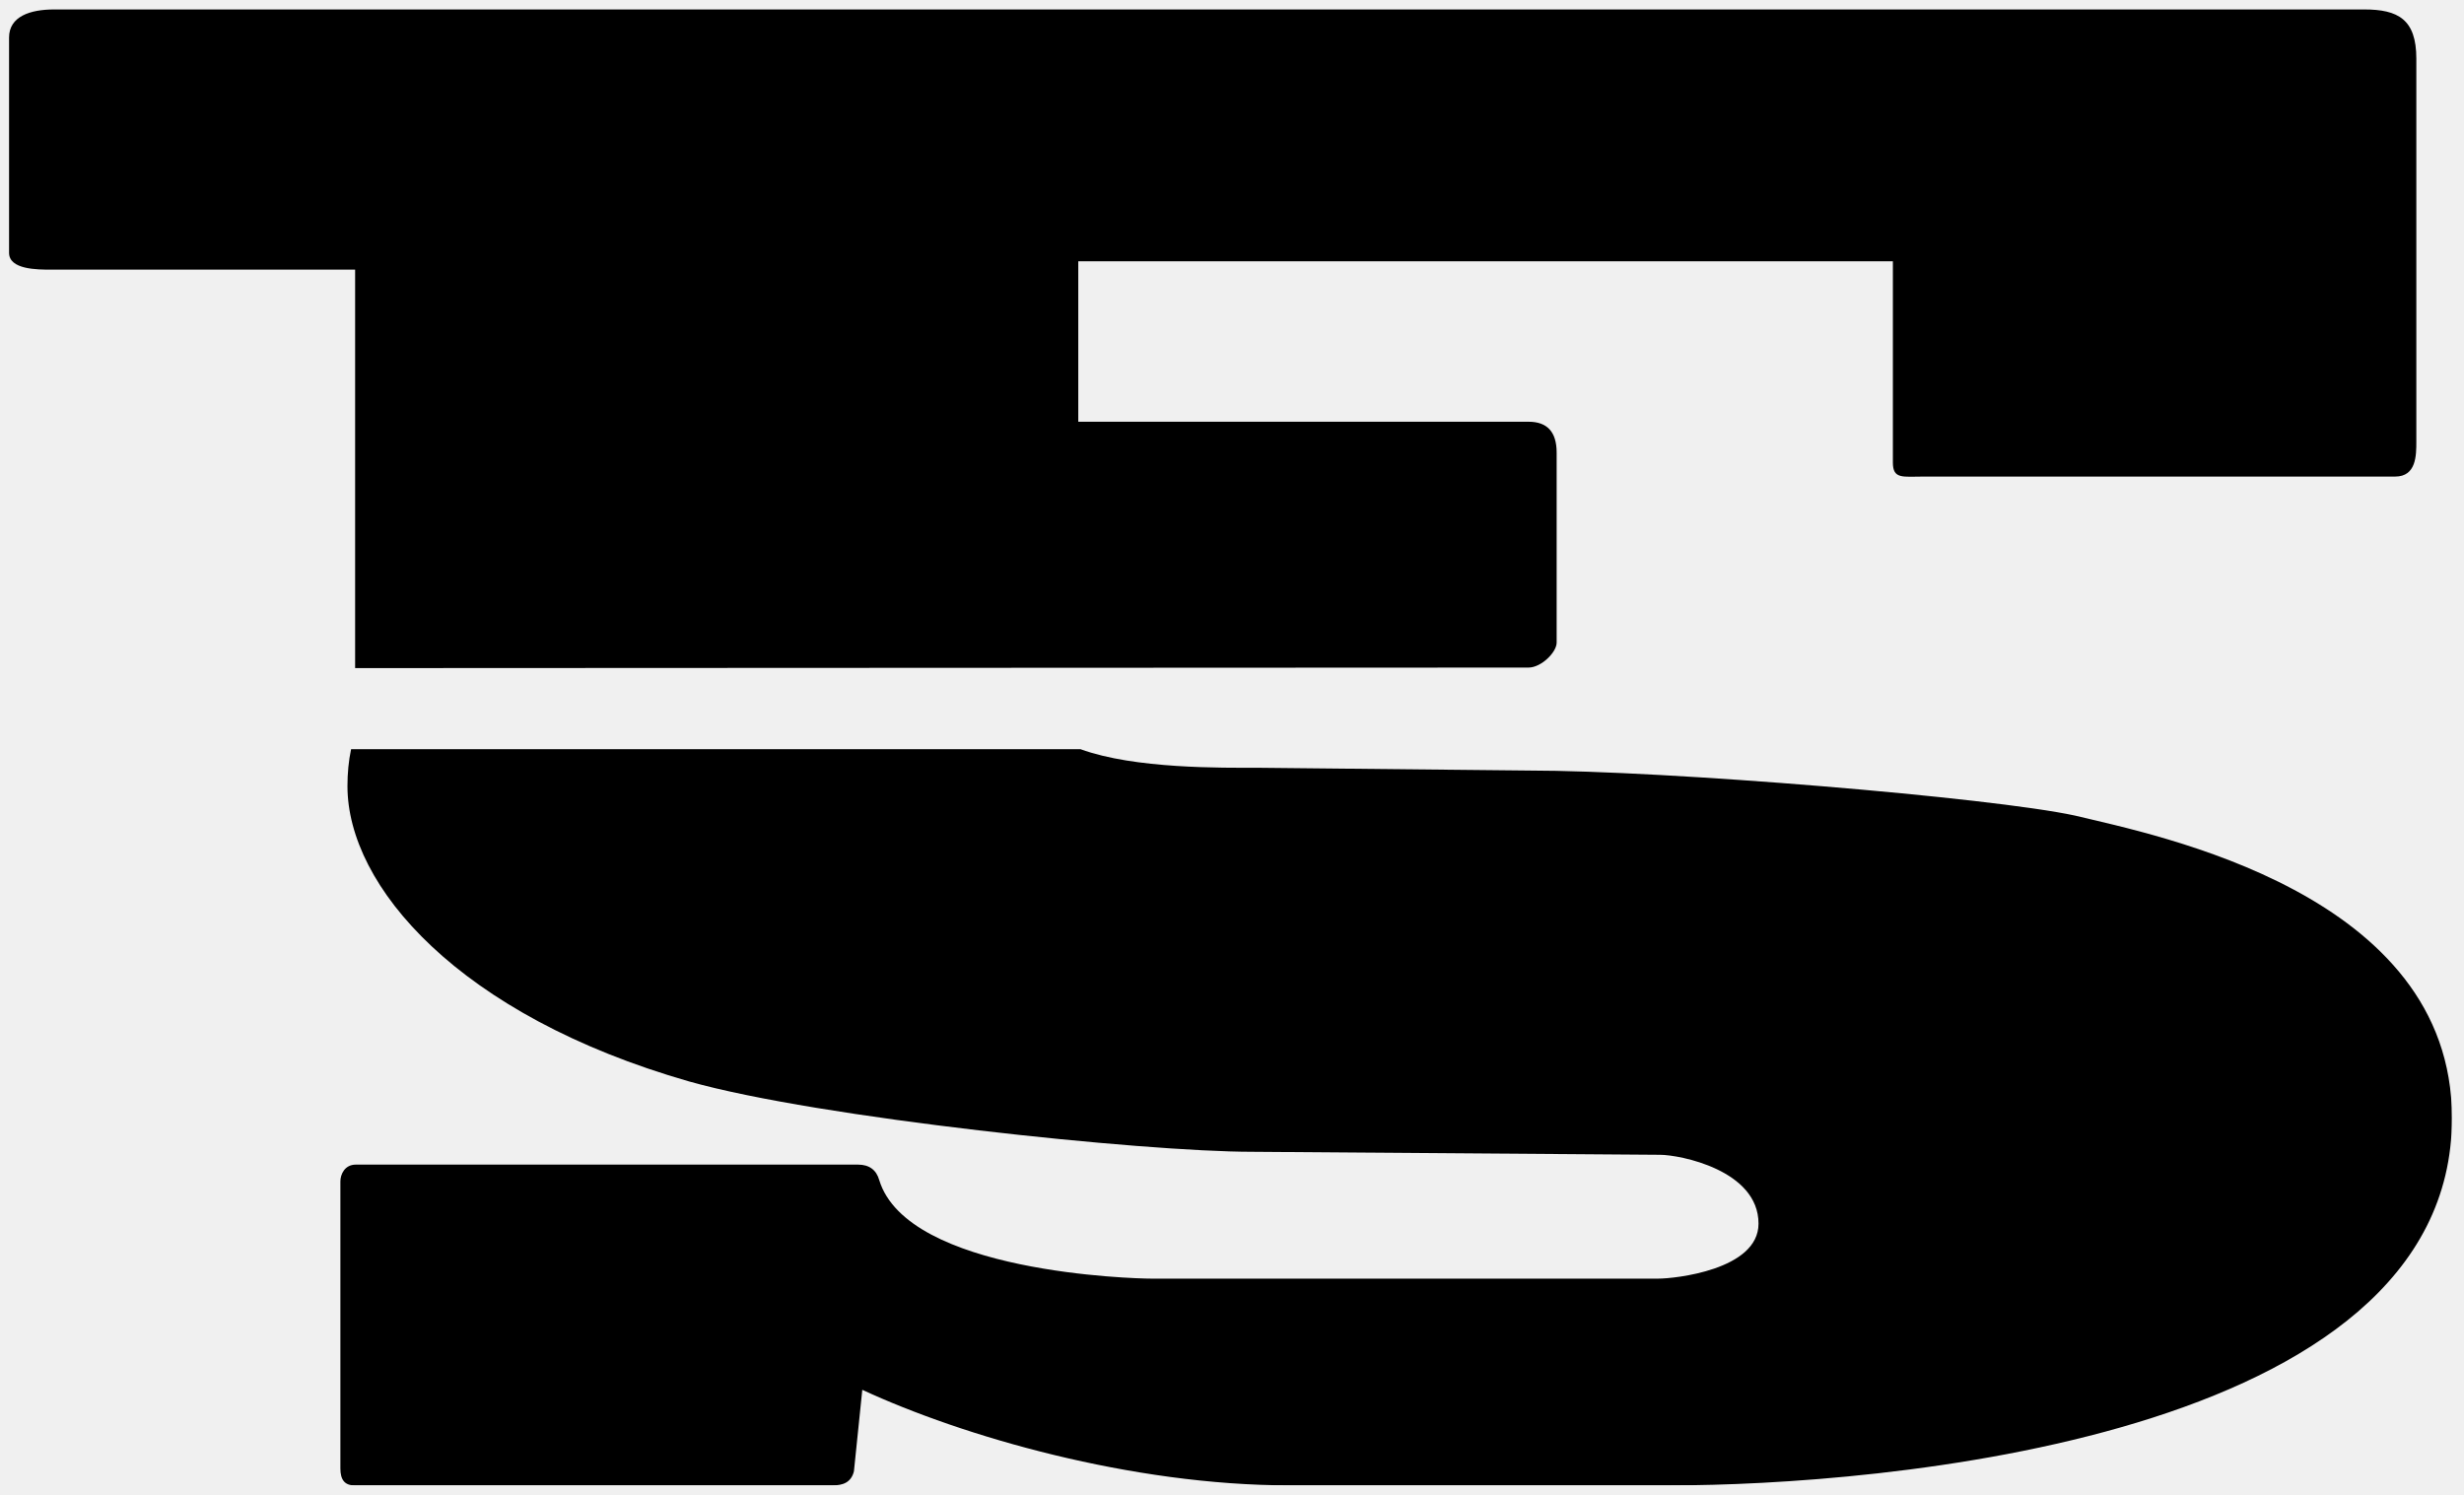
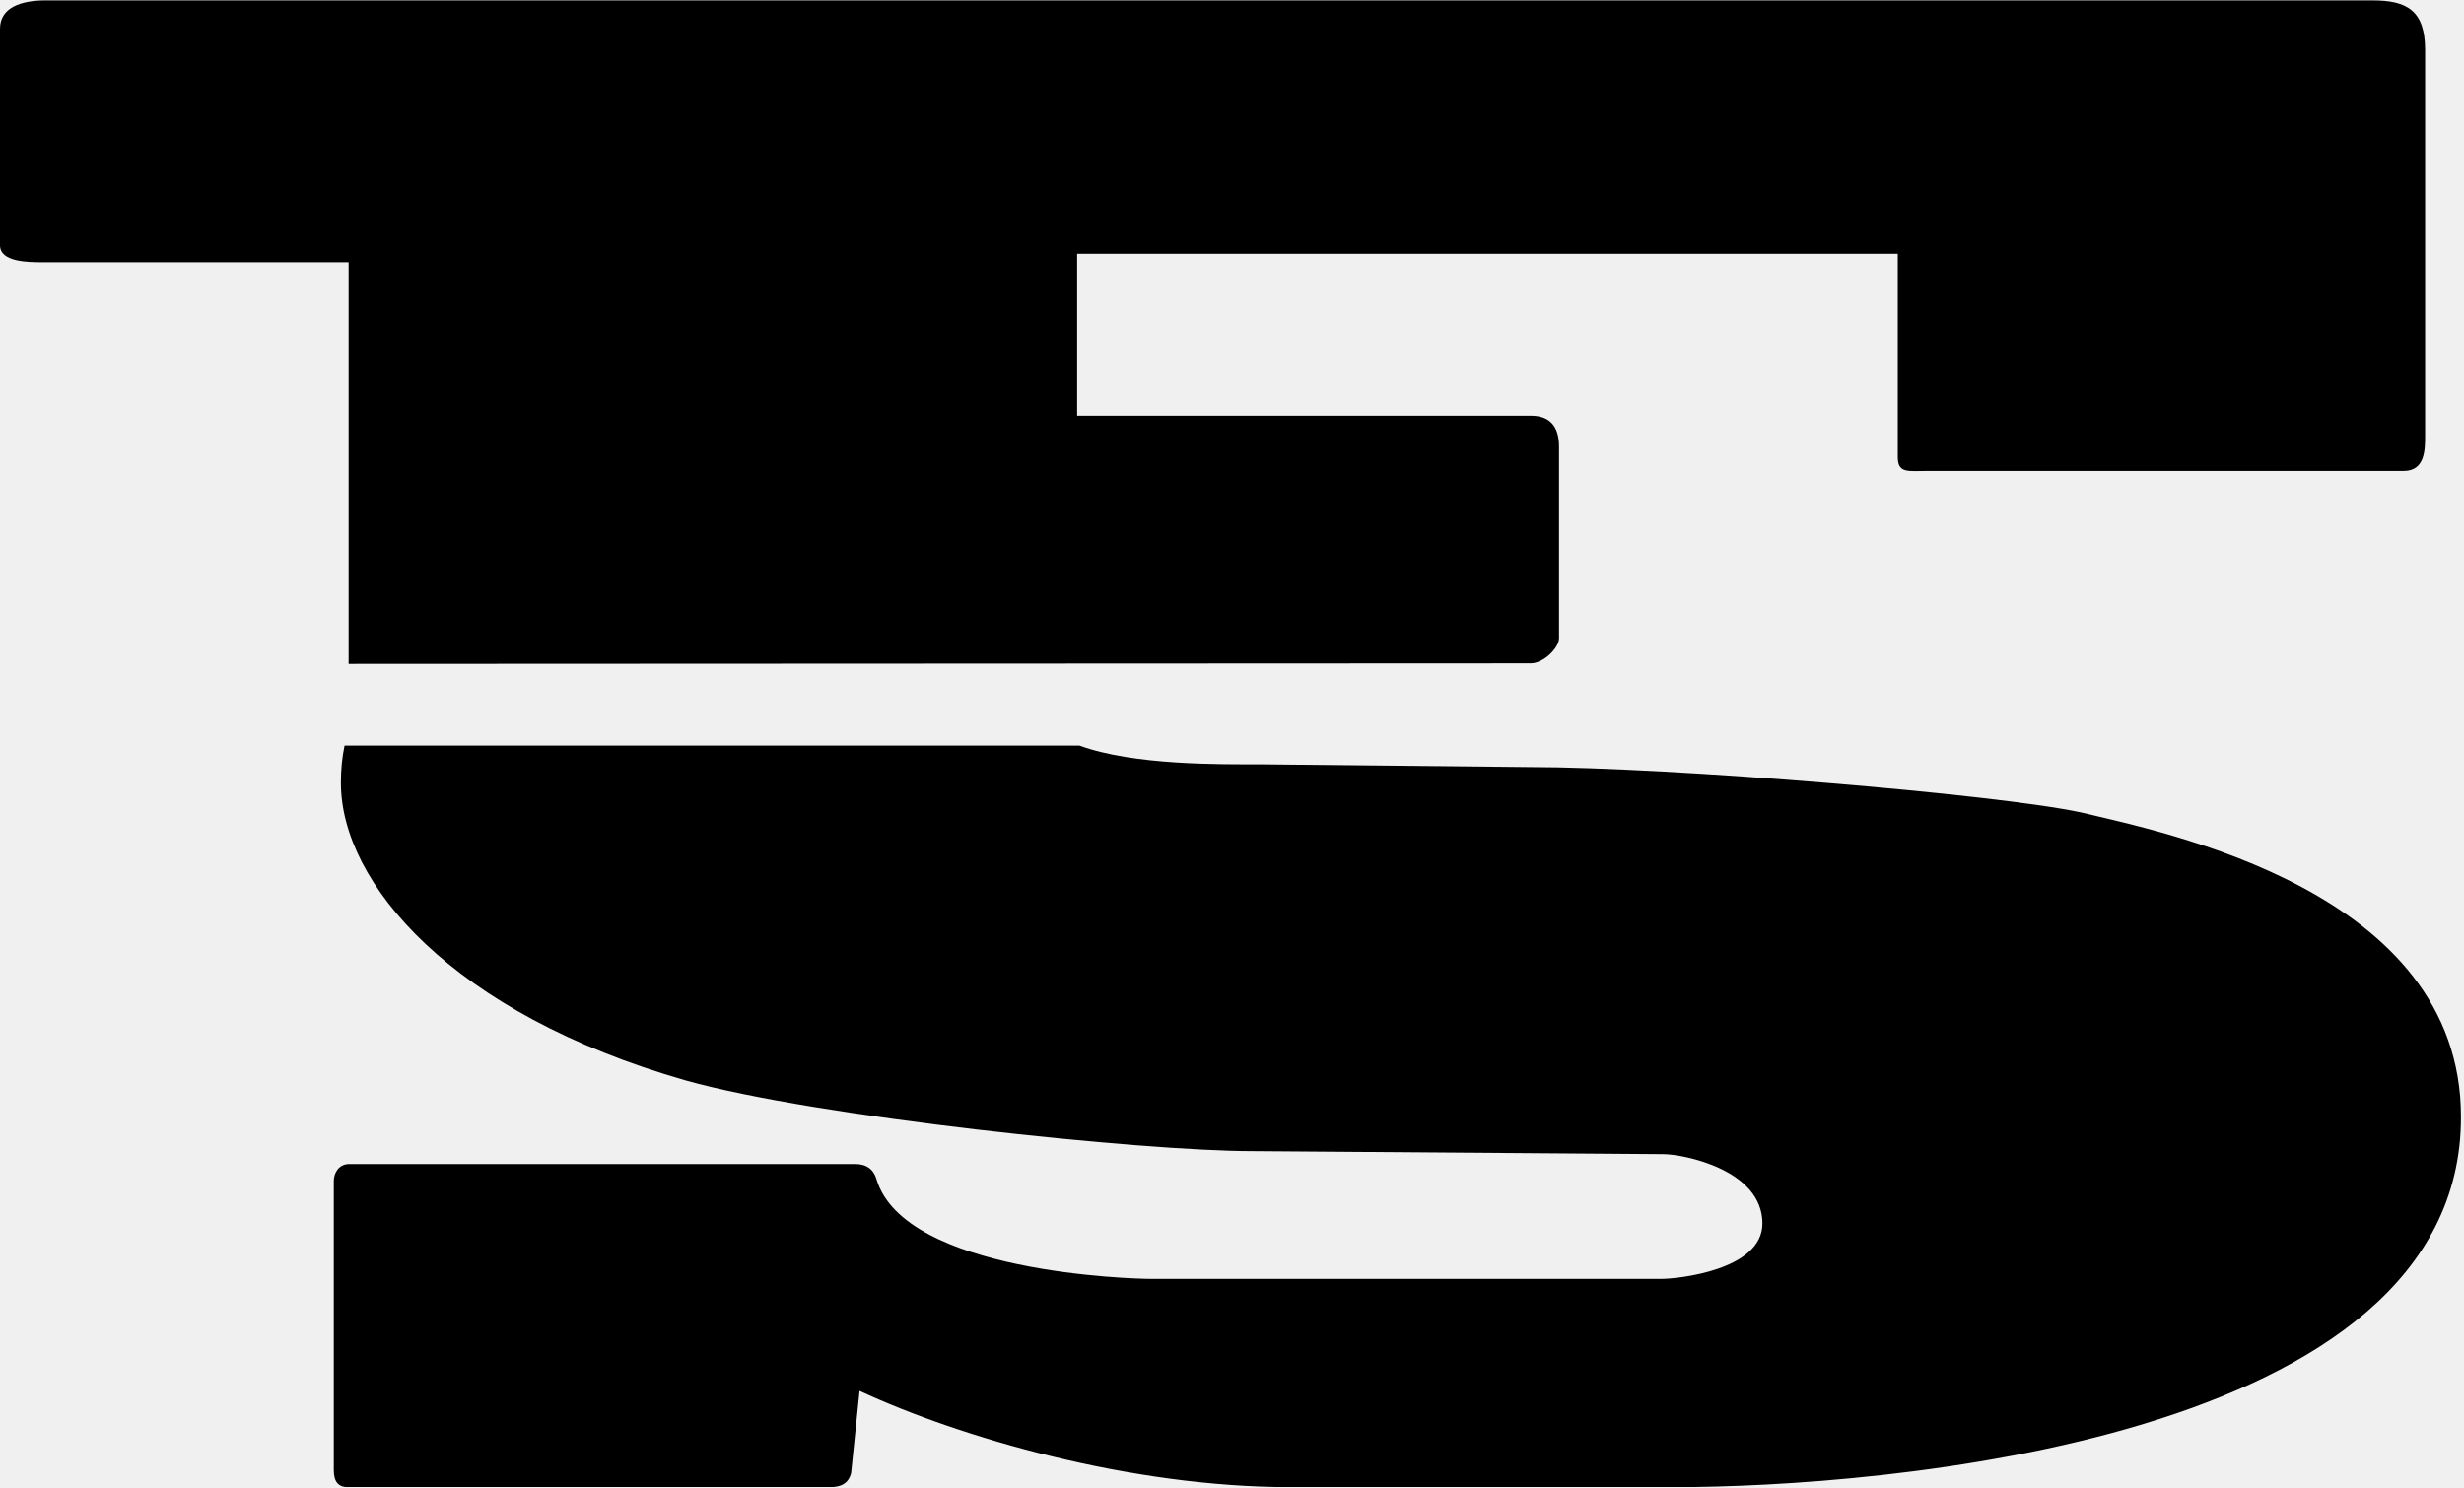
- <svg xmlns="http://www.w3.org/2000/svg" xmlns:xlink="http://www.w3.org/1999/xlink" width="272" height="165" viewBox="0 0 272 165">
-   <view id="logo" viewBox="0 0 272 165" />
-   <svg width="272" height="165" viewBox="-1 -1 272 165">
+ <svg xmlns="http://www.w3.org/2000/svg" xmlns:xlink="http://www.w3.org/1999/xlink" width="270" height="163" viewBox="0 0 270 163">
+   <view id="logo" viewBox="0 0 270 163" />
+   <svg width="270" height="163" viewBox="0 0 270 163">
    <defs>
      <path id="aa" d="M0 .042h269.671v162.945H0" />
    </defs>
    <g fill-rule="evenodd">
      <g>
        <mask id="ab" fill="#fff">
          <use xlink:href="#aa" />
        </mask>
        <path d="M228.07 89.044c-9.33-2.017-45.05-4.977-60.423-4.977l-29.67-.304c-4.112 0-13.72.133-19.702-2.053H37.757c-.276 1.299-.402 2.658-.402 4.082 0 11.022 12.254 25.303 37.738 32.608 14.28 4.028 50.16 7.76 62.118 7.76l45.034.331c2.185 0 10.877 1.687 10.877 7.599 0 5.128-9.323 6.071-11.034 6.071h-56.069c-1.708 0-26.863-.63-29.964-10.89-.312-1.093-1.084-1.697-2.337-1.697h-55.44c-1.233 0-1.702 1.085-1.702 1.85v31.695c0 1.246.47 1.869 1.556 1.869H90.92c1.102 0 2.032-.304 2.344-1.548l.925-9.003c11.035 5.12 29.68 10.55 47.208 10.55h42.074c22.222 0 86.199-4.968 86.199-40.56 0-24.84-32.619-31.215-41.6-33.383" mask="url(#ab)" />
      </g>
      <path d="M259.985.043H4.97C2.338.043 0 .809 0 3.145v23.767c0 1.858 3.117 1.858 4.66 1.858h33.541v43.99l129.538-.06c1.38 0 3.099-1.674 3.099-2.757V48.966c0-2.32-1.076-3.406-3.1-3.406H118.03V27.844h89.924v22.222c0 1.858 1.082 1.548 3.426 1.548h52.02c2.338 0 2.338-2.338 2.338-3.886V5.472c0-4.344-2.021-5.429-5.753-5.429" />
    </g>
  </svg>
</svg>
